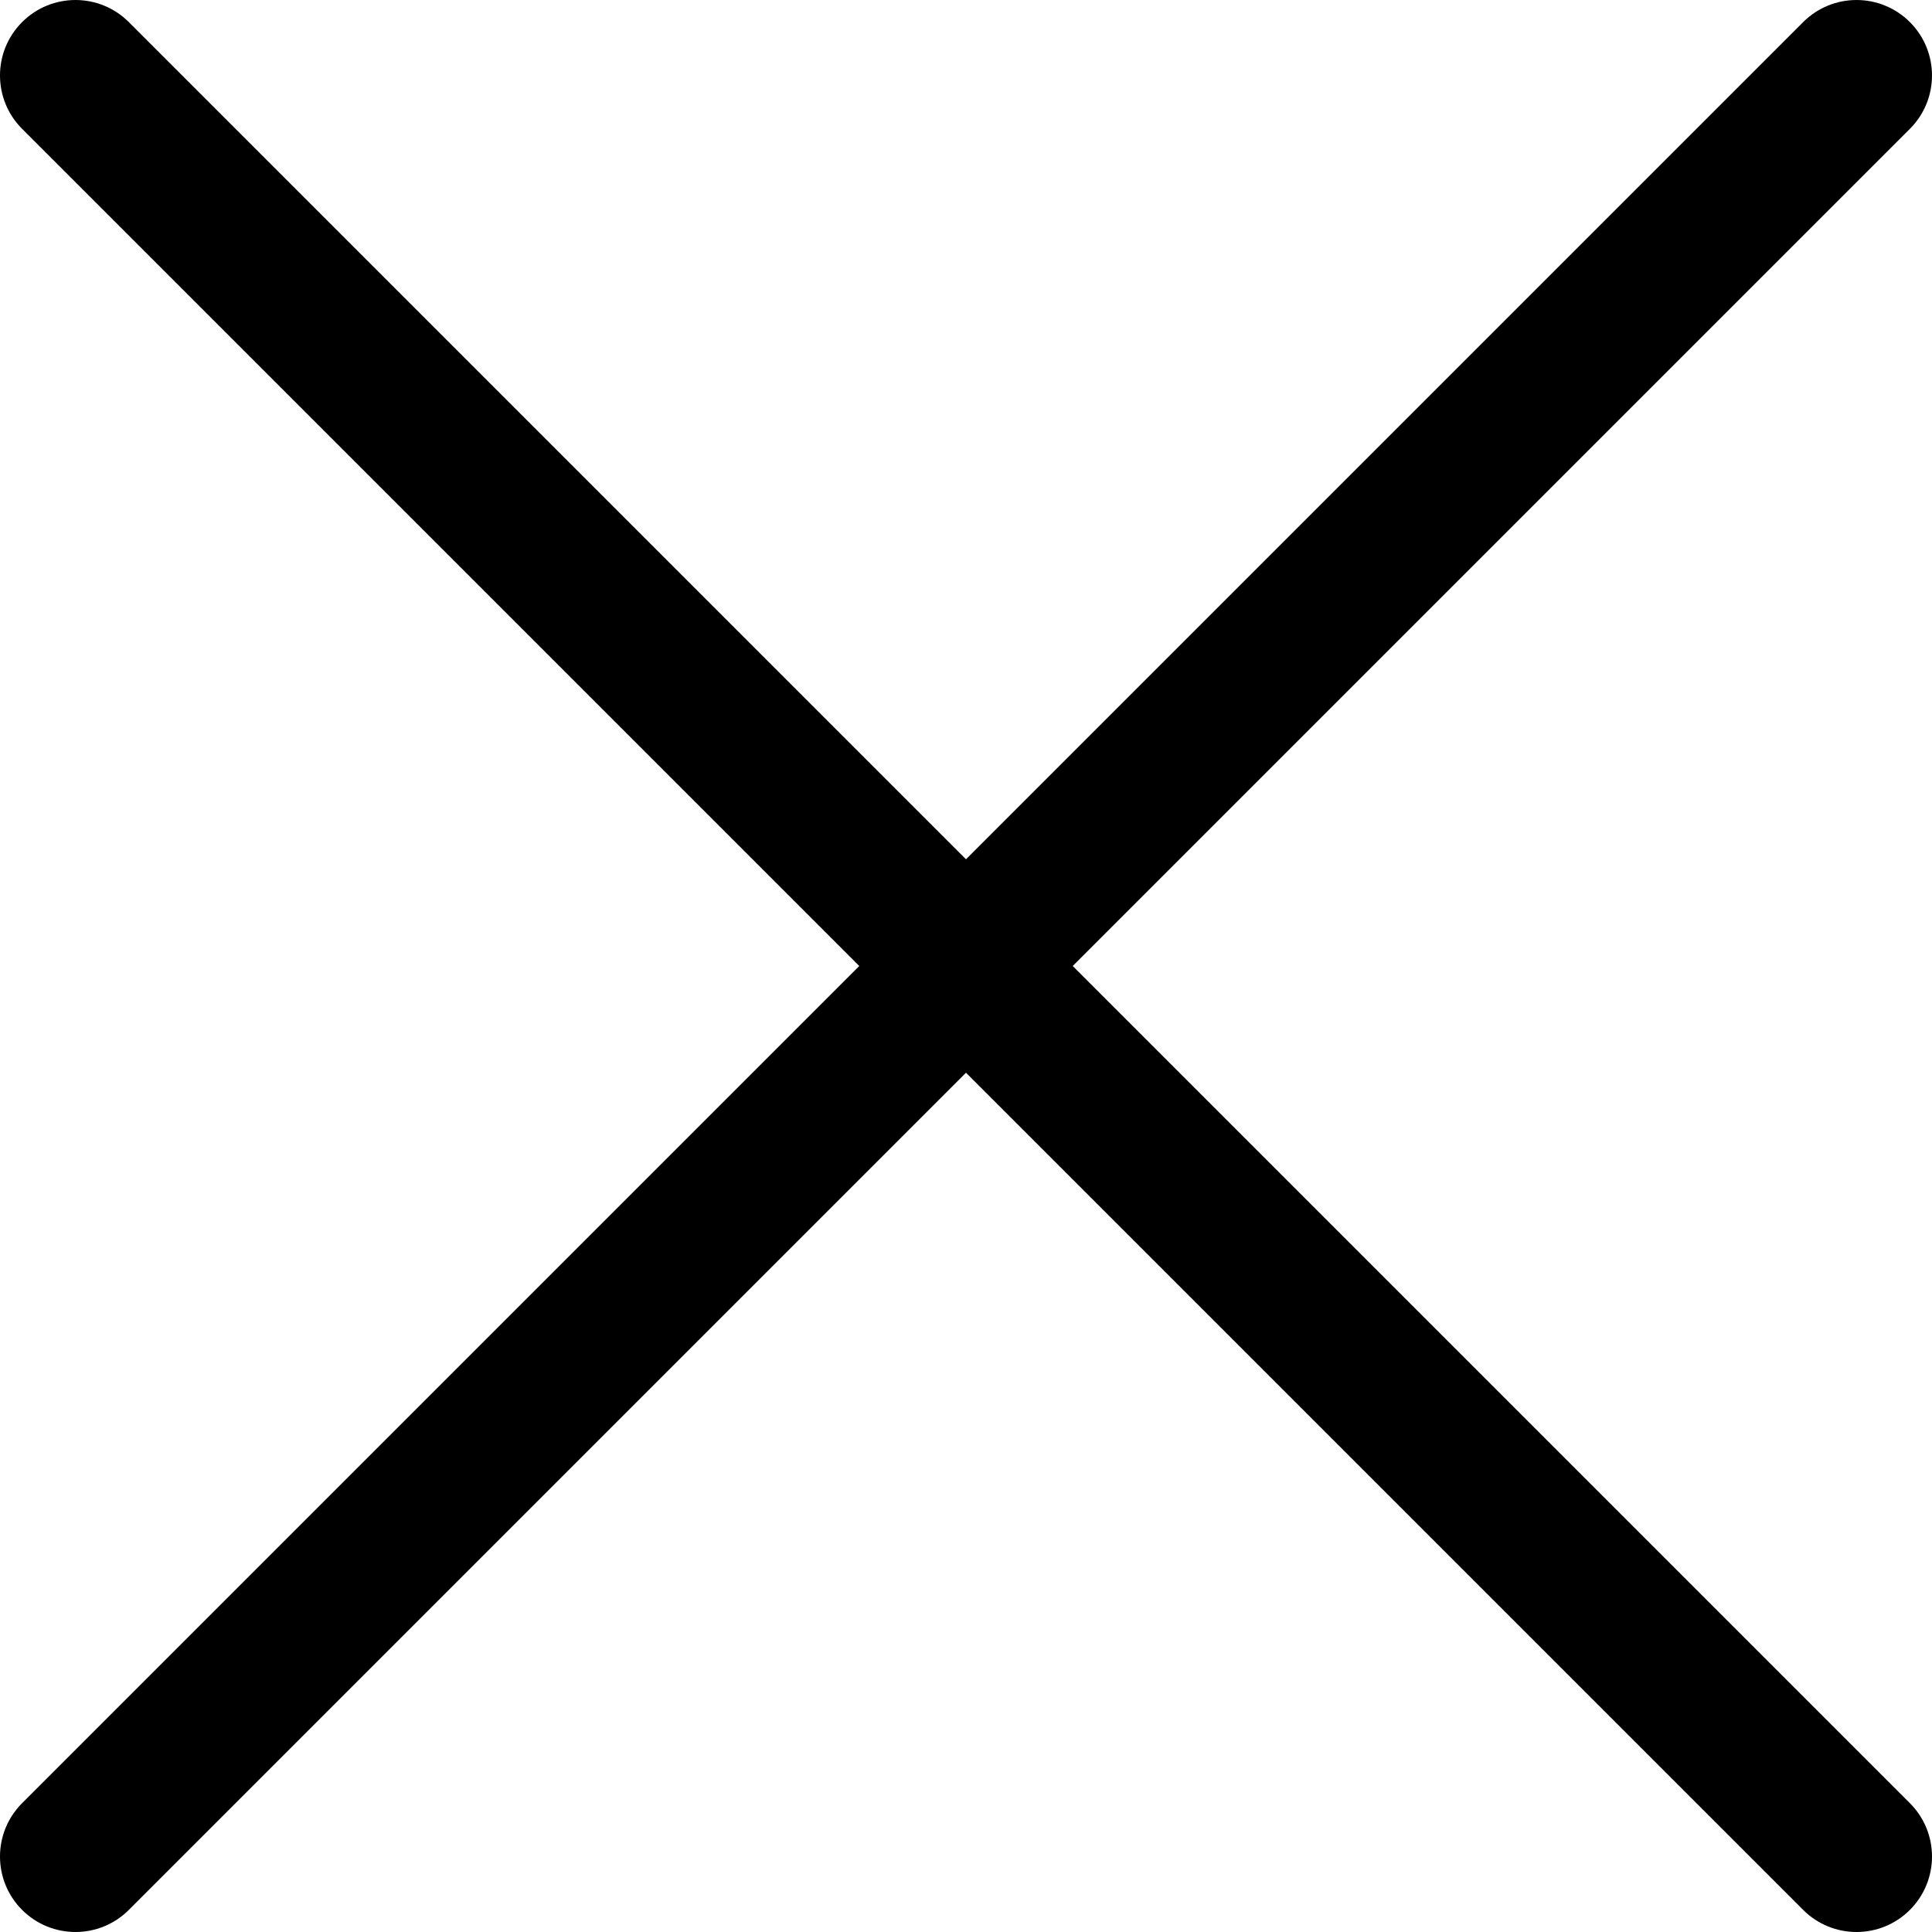
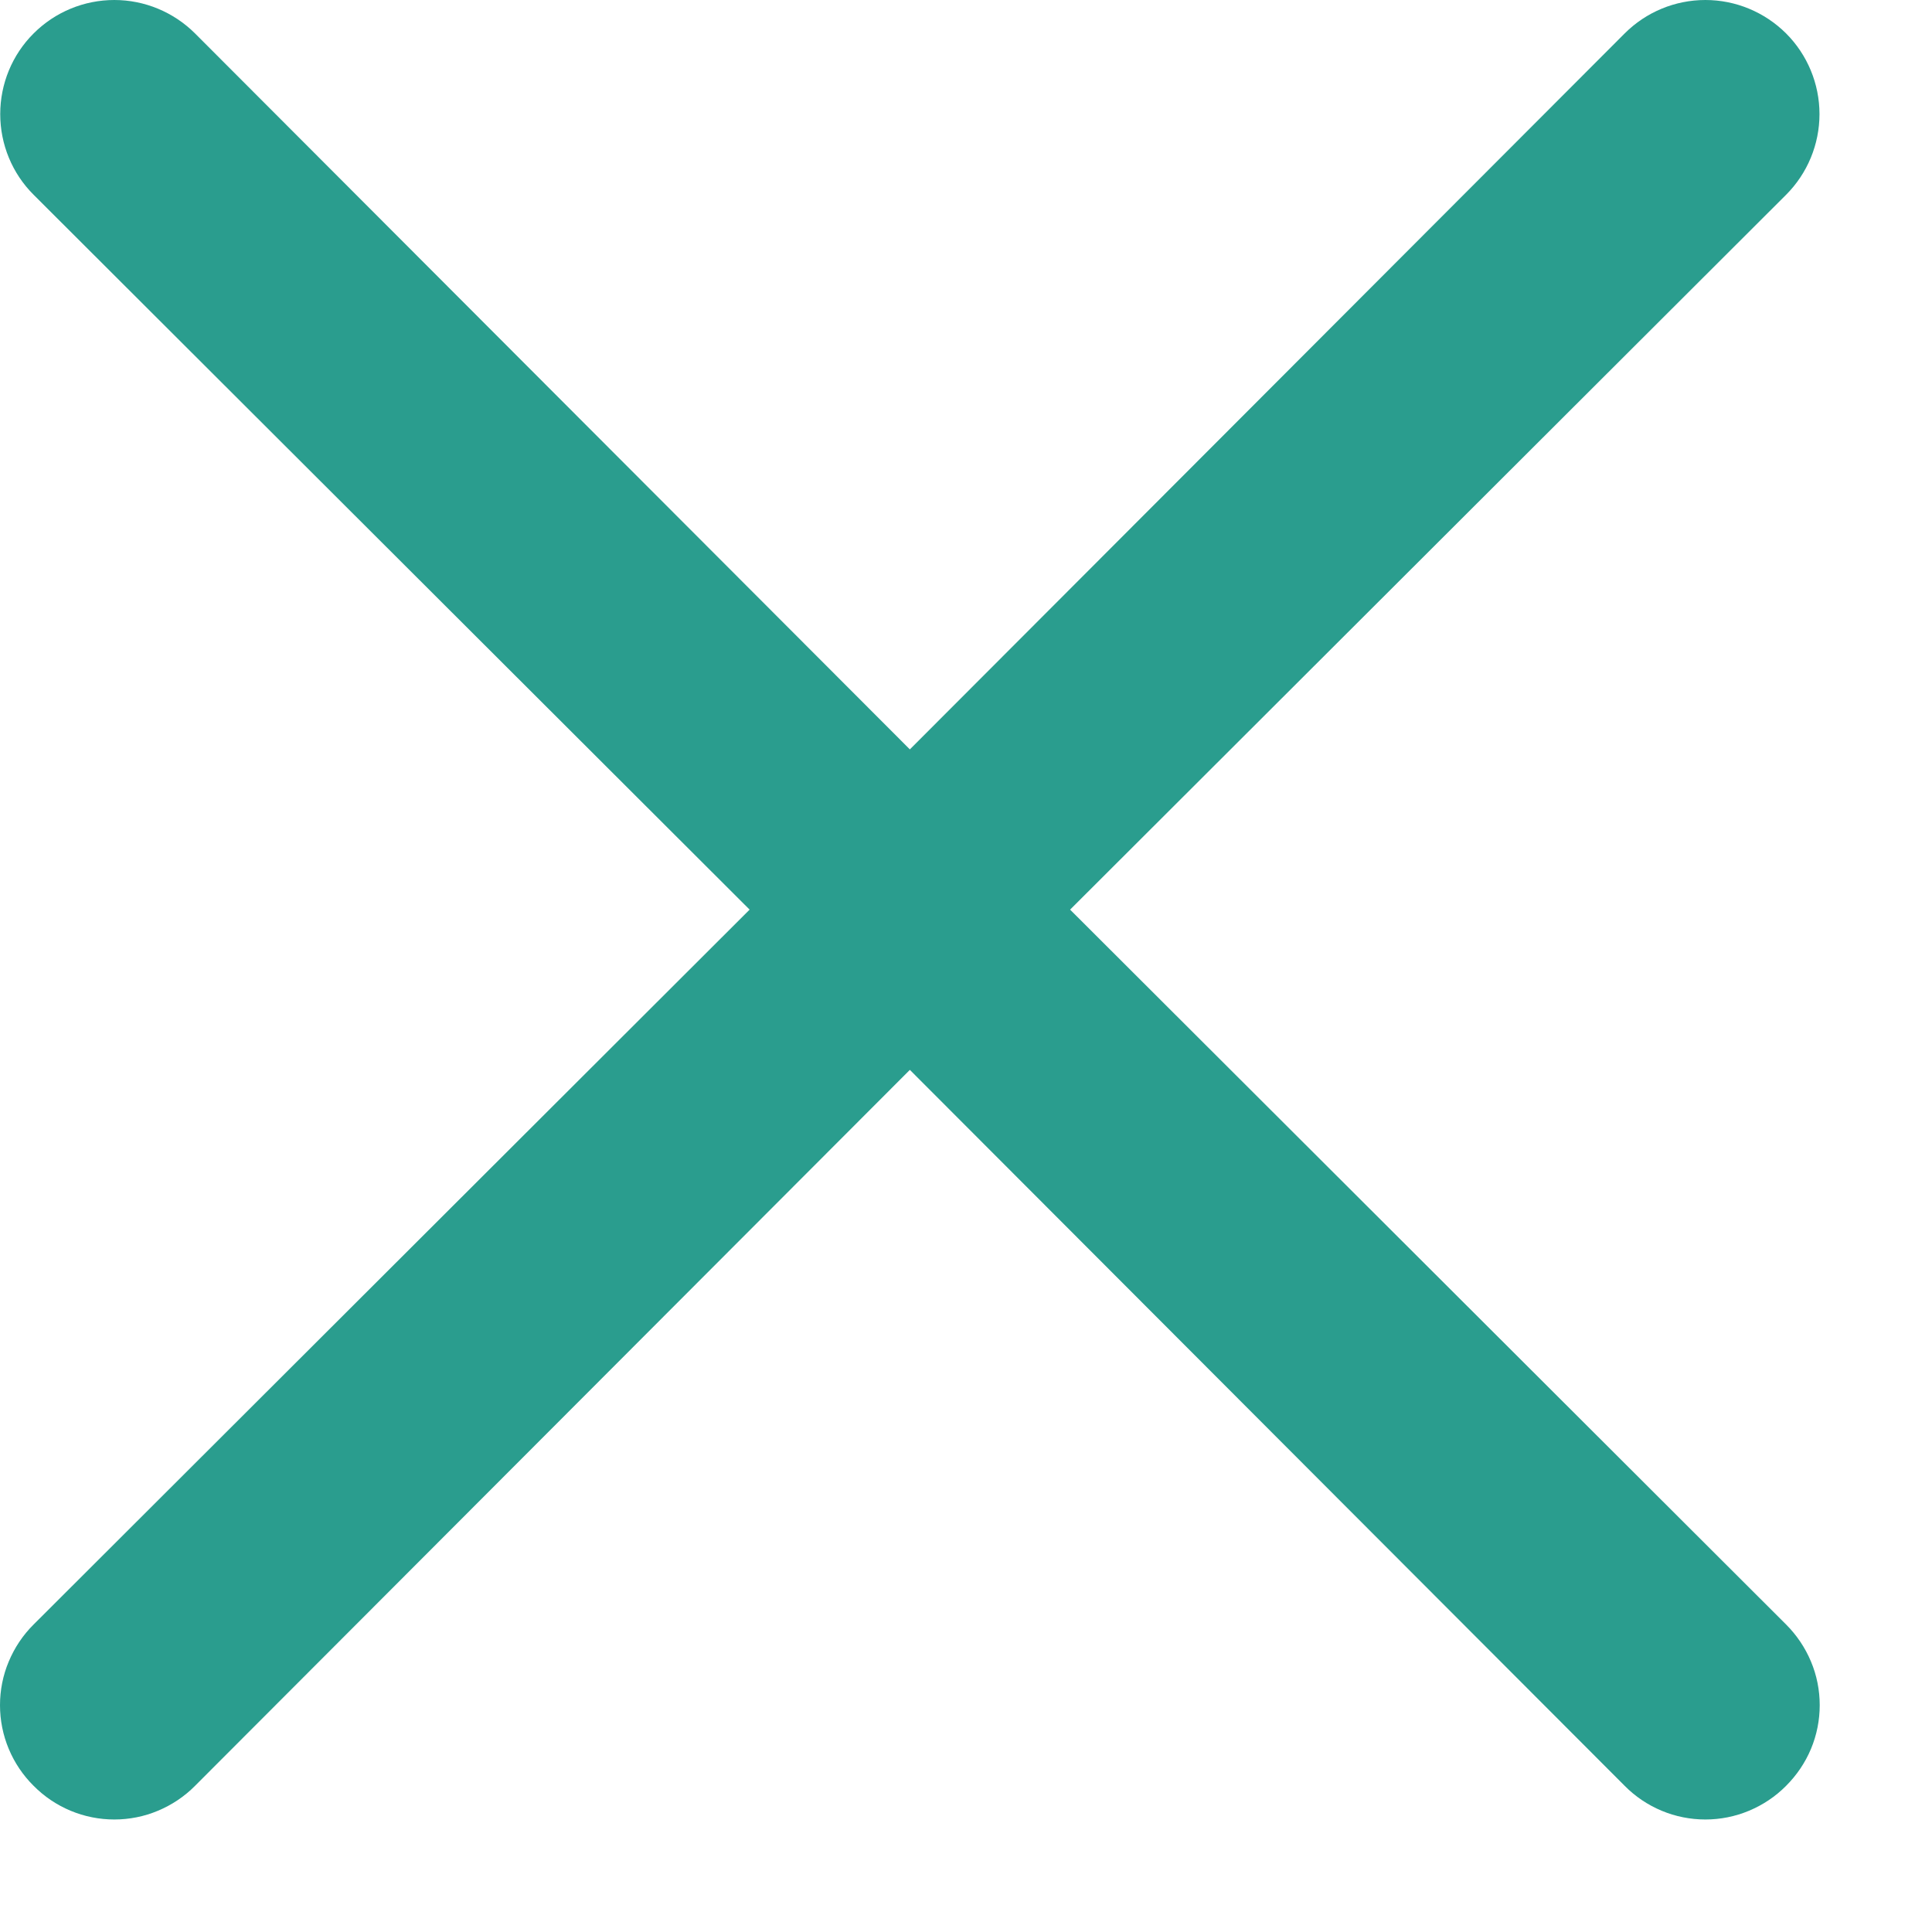
- <svg xmlns="http://www.w3.org/2000/svg" version="1.1" id="Capa_1" x="0px" y="0px" viewBox="0 0 512.001 512.001" style="enable-background:new 0 0 512.001 512.001;" xml:space="preserve">
-   <g>
-     <g>
-       <path d="M284.286,256.002L506.143,34.144c7.811-7.811,7.811-20.475,0-28.285c-7.811-7.81-20.475-7.811-28.285,0L256,227.717    L34.143,5.859c-7.811-7.811-20.475-7.811-28.285,0c-7.81,7.811-7.811,20.475,0,28.285l221.857,221.857L5.858,477.859    c-7.811,7.811-7.811,20.475,0,28.285c3.905,3.905,9.024,5.857,14.143,5.857c5.119,0,10.237-1.952,14.143-5.857L256,284.287    l221.857,221.857c3.905,3.905,9.024,5.857,14.143,5.857s10.237-1.952,14.143-5.857c7.811-7.811,7.811-20.475,0-28.285    L284.286,256.002z" />
-     </g>
-   </g>
-   <g>
- </g>
-   <g>
- </g>
-   <g>
- </g>
-   <g>
- </g>
-   <g>
- </g>
-   <g>
- </g>
-   <g>
- </g>
-   <g>
- </g>
-   <g>
- </g>
-   <g>
- </g>
-   <g>
- </g>
-   <g>
- </g>
-   <g>
- </g>
-   <g>
- </g>
-   <g>
- </g>
+ <svg xmlns="http://www.w3.org/2000/svg" width="17" height="17" viewBox="0 0 17 17" fill="none">
+   <path d="M9.416 8.004L15.716 1.714C15.904 1.526 16.01 1.27 16.01 1.004C16.01 0.738 15.904 0.482 15.716 0.294C15.527 0.106 15.272 0 15.006 0C14.739 0 14.484 0.106 14.296 0.294L8.006 6.594L1.716 0.294C1.527 0.106 1.272 2.36434e-07 1.006 2.38419e-07C0.739 2.40403e-07 0.484 0.106 0.296 0.294C0.107 0.482 0.002 0.738 0.002 1.004C0.002 1.27 0.107 1.526 0.296 1.714L6.596 8.004L0.296 14.294C0.202 14.387 0.128 14.498 0.077 14.62C0.026 14.741 0 14.872 0 15.004C0 15.136 0.026 15.267 0.077 15.389C0.128 15.511 0.202 15.621 0.296 15.714C0.389 15.808 0.499 15.882 0.621 15.933C0.743 15.984 0.874 16.01 1.006 16.01C1.138 16.01 1.269 15.984 1.39 15.933C1.512 15.882 1.623 15.808 1.716 15.714L8.006 9.414L14.296 15.714C14.389 15.808 14.499 15.882 14.621 15.933C14.743 15.984 14.874 16.01 15.006 16.01C15.138 16.01 15.268 15.984 15.39 15.933C15.512 15.882 15.623 15.808 15.716 15.714C15.809 15.621 15.884 15.511 15.935 15.389C15.986 15.267 16.012 15.136 16.012 15.004C16.012 14.872 15.986 14.741 15.935 14.62C15.884 14.498 15.809 14.387 15.716 14.294L9.416 8.004Z" fill="#2A9D8E" />
</svg>
